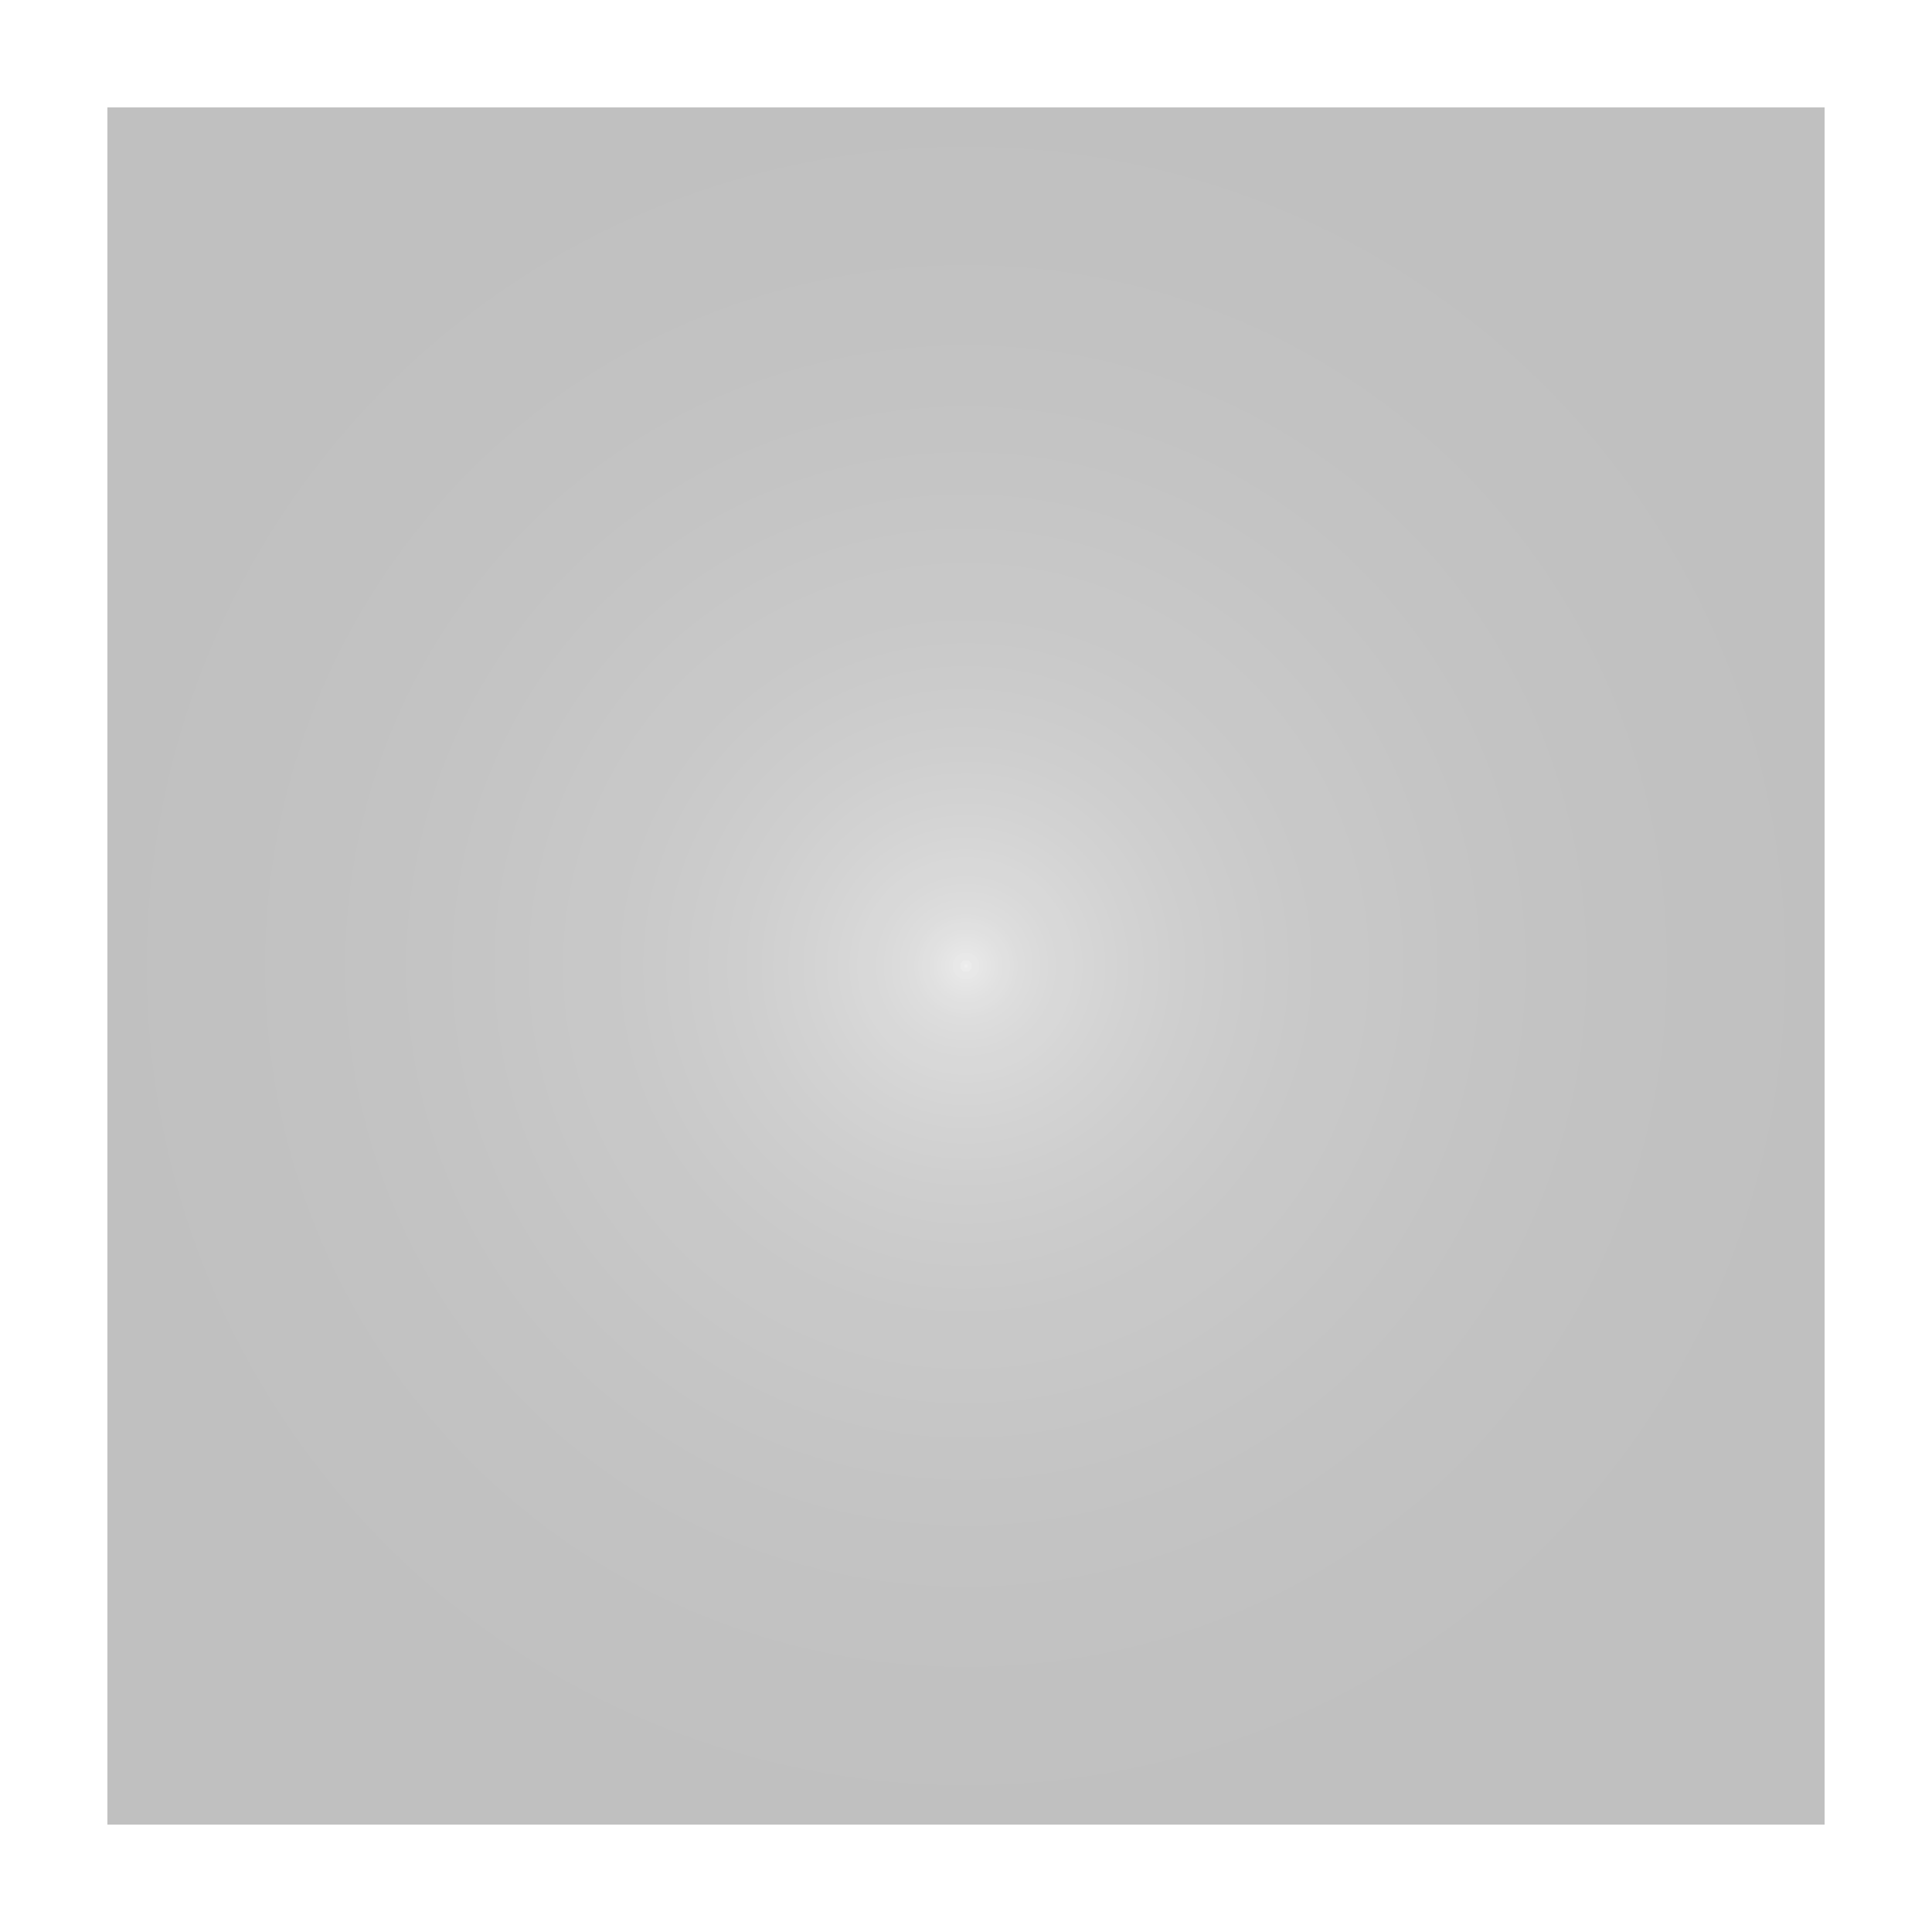
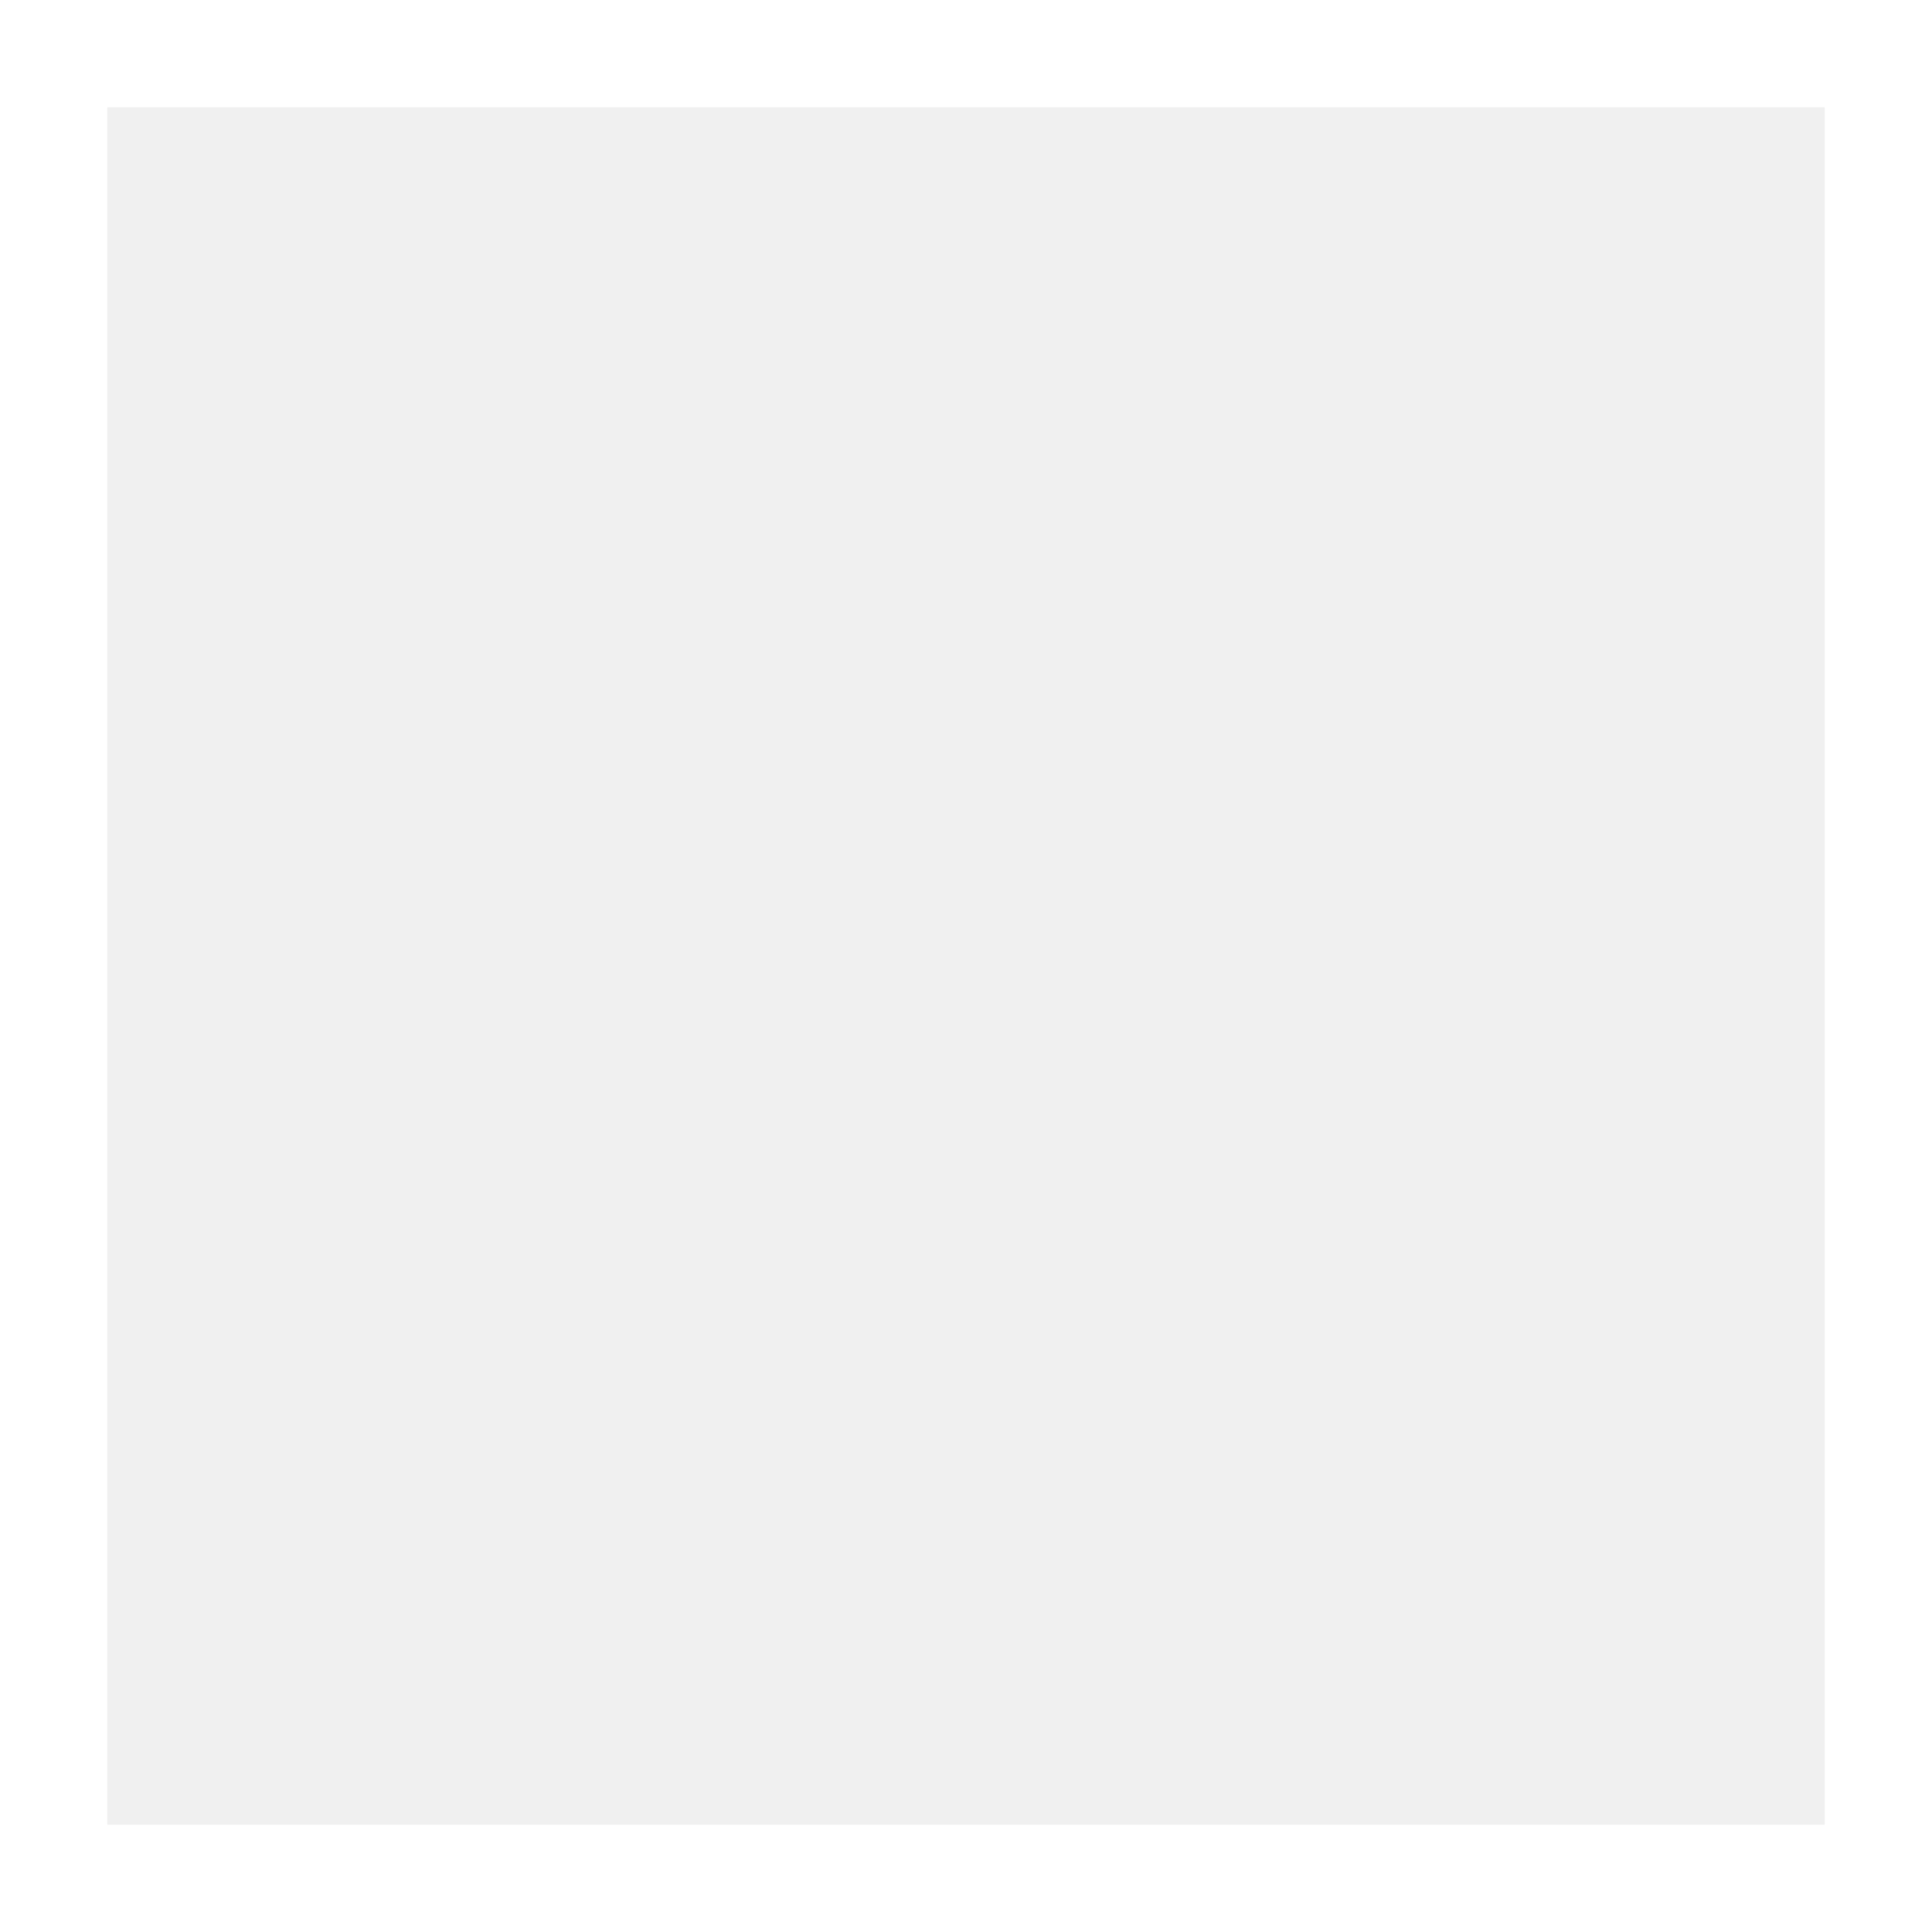
<svg xmlns="http://www.w3.org/2000/svg" viewBox="0 0 90 90">
  <defs>
    <radialGradient id="g1">
      <stop offset="0%" stop-color="#FFF" />
      <stop offset="100%" stop-color="#000" />
    </radialGradient>
    <mask id="m1">
      <rect width="90" height="90" fill="url(#g1)" filter="invert()" />
    </mask>
    <mask id="m2">
      <rect width="90" height="90" fill="white" />
      <rect width="80" height="80" transform="translate(5 5)" fill="black" />
    </mask>
  </defs>
-   <rect x="5" y="5" width="80" height="80" fill="hsl(0, 0%, 0%)" fill-opacity=".2" mask="url(#m1)" />
  <rect width="100%" height="100%" fill="white" mask="url(#m2)" />
</svg>
